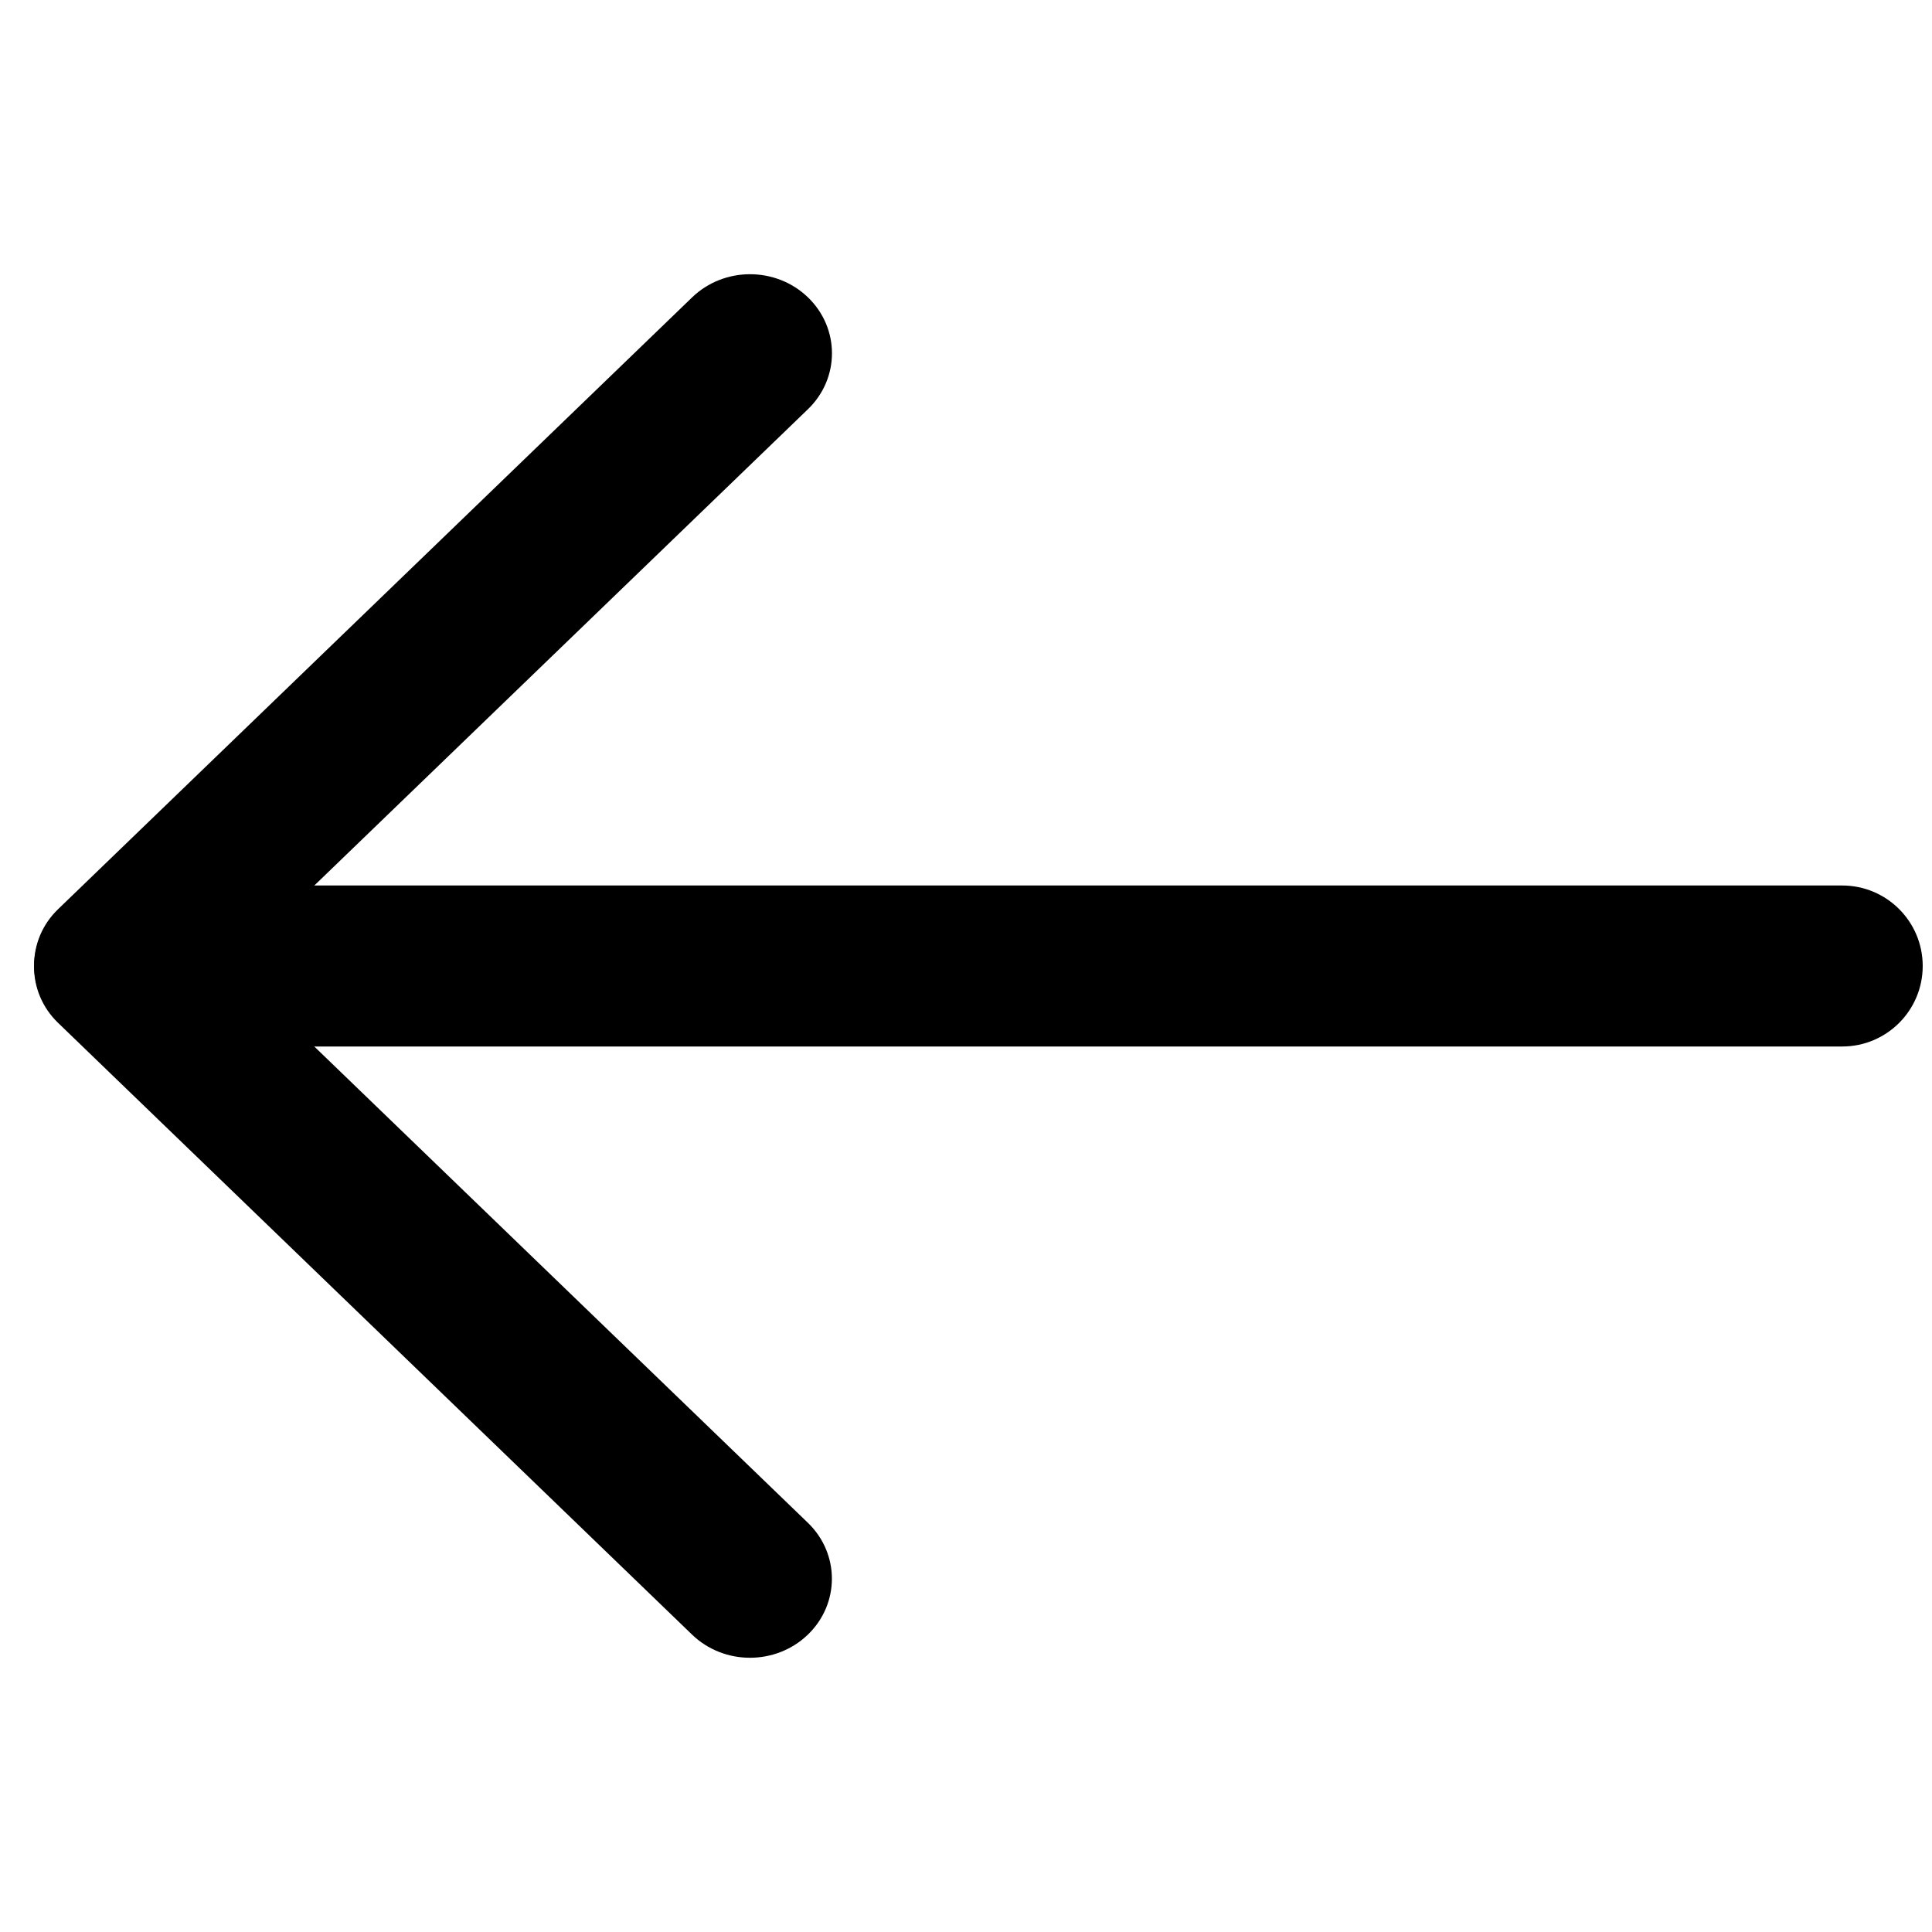
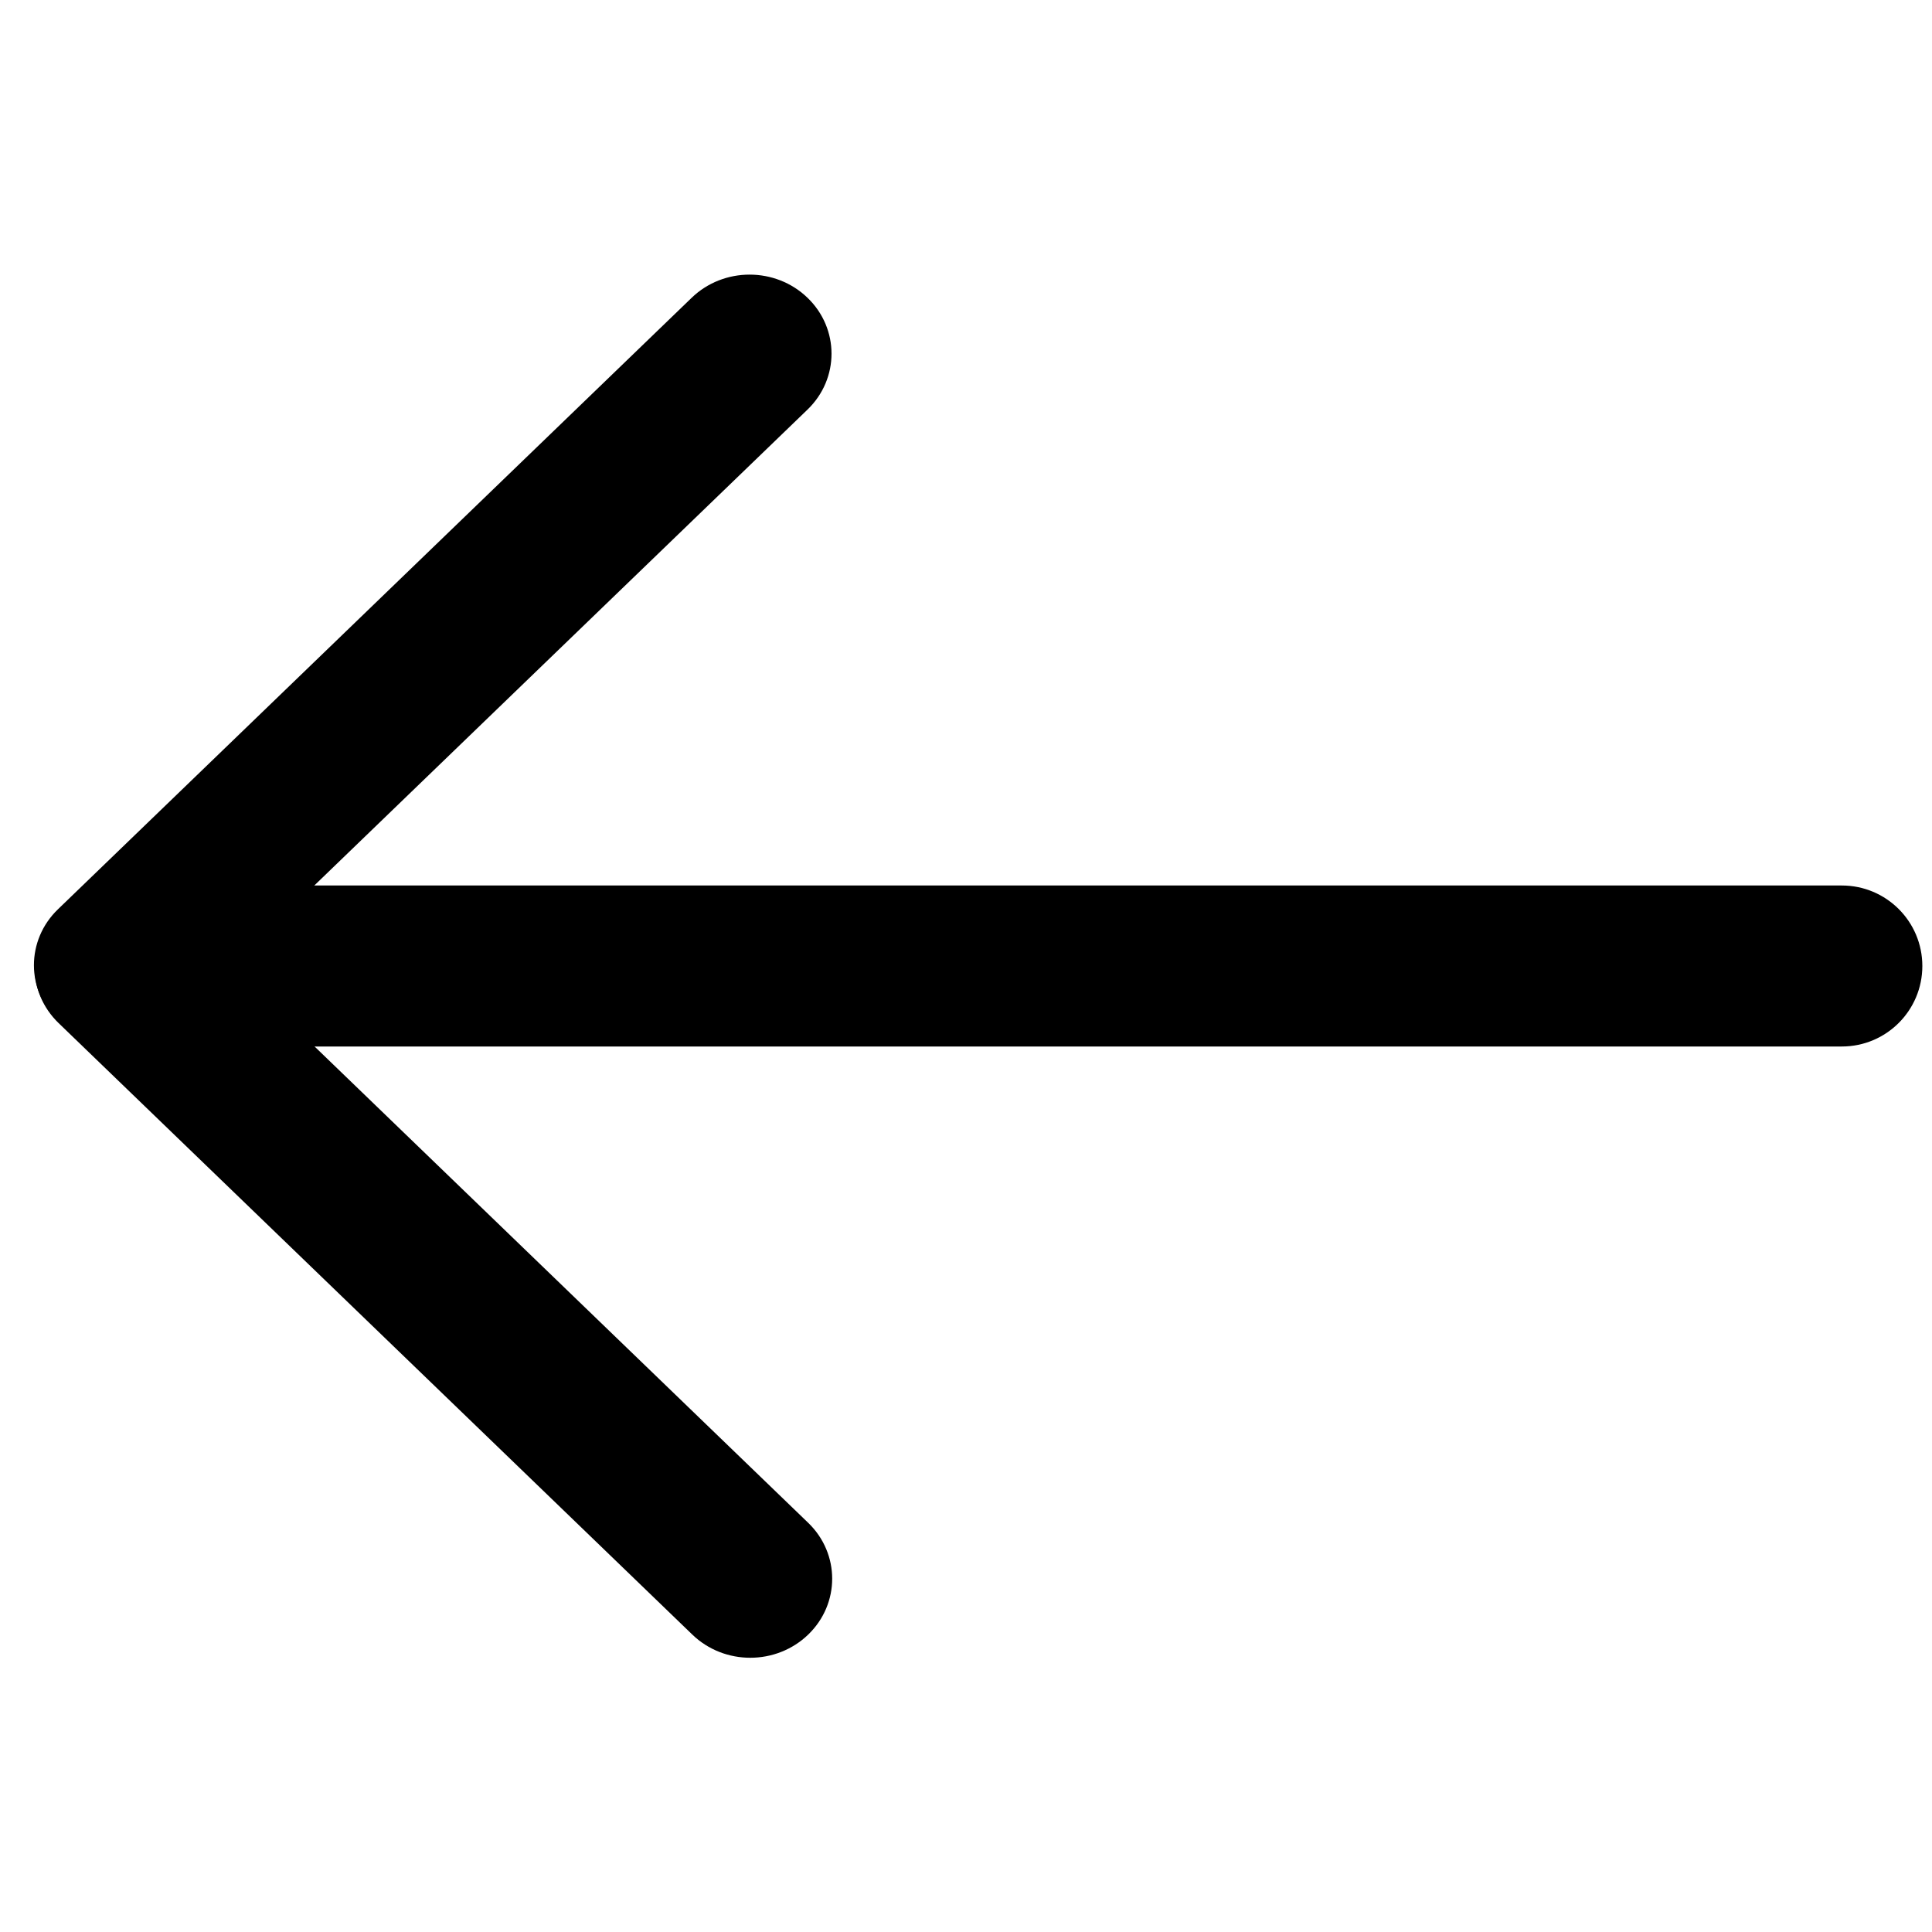
- <svg xmlns="http://www.w3.org/2000/svg" width="20" height="20" viewBox="0 0 24 24" fill="none">
-   <rect x="23.885" y="13" width="22.884" height="2" rx="1" transform="rotate(-180 23.8848 13)" fill="currentColor" />
-   <rect width="12.945" height="2" rx="1" transform="matrix(0.719612 -0.694377 0.719611 0.694377 0.00195312 11.9885)" fill="currentColor" />
-   <rect width="12.944" height="2" rx="1" transform="matrix(-0.719611 -0.694377 0.719612 -0.694377 9.31641 21)" fill="currentColor" />
+ <svg xmlns="http://www.w3.org/2000/svg" width="20" height="20" fill="none" viewBox="0 0 24 24">
+   <rect width="22.88" height="2" x="23.88" y="13" fill="currentcolor" rx="1" transform="rotate(-180 23.88 13)" />
+   <rect width="12.94" height="2" fill="currentcolor" rx="1" transform="matrix(.71961 -.69438 .71961 .69438 0 11.99)" />
+   <rect width="12.94" height="2" fill="currentcolor" rx="1" transform="matrix(-.71961 -.69438 .71961 -.69438 9.32 21)" />
</svg>
